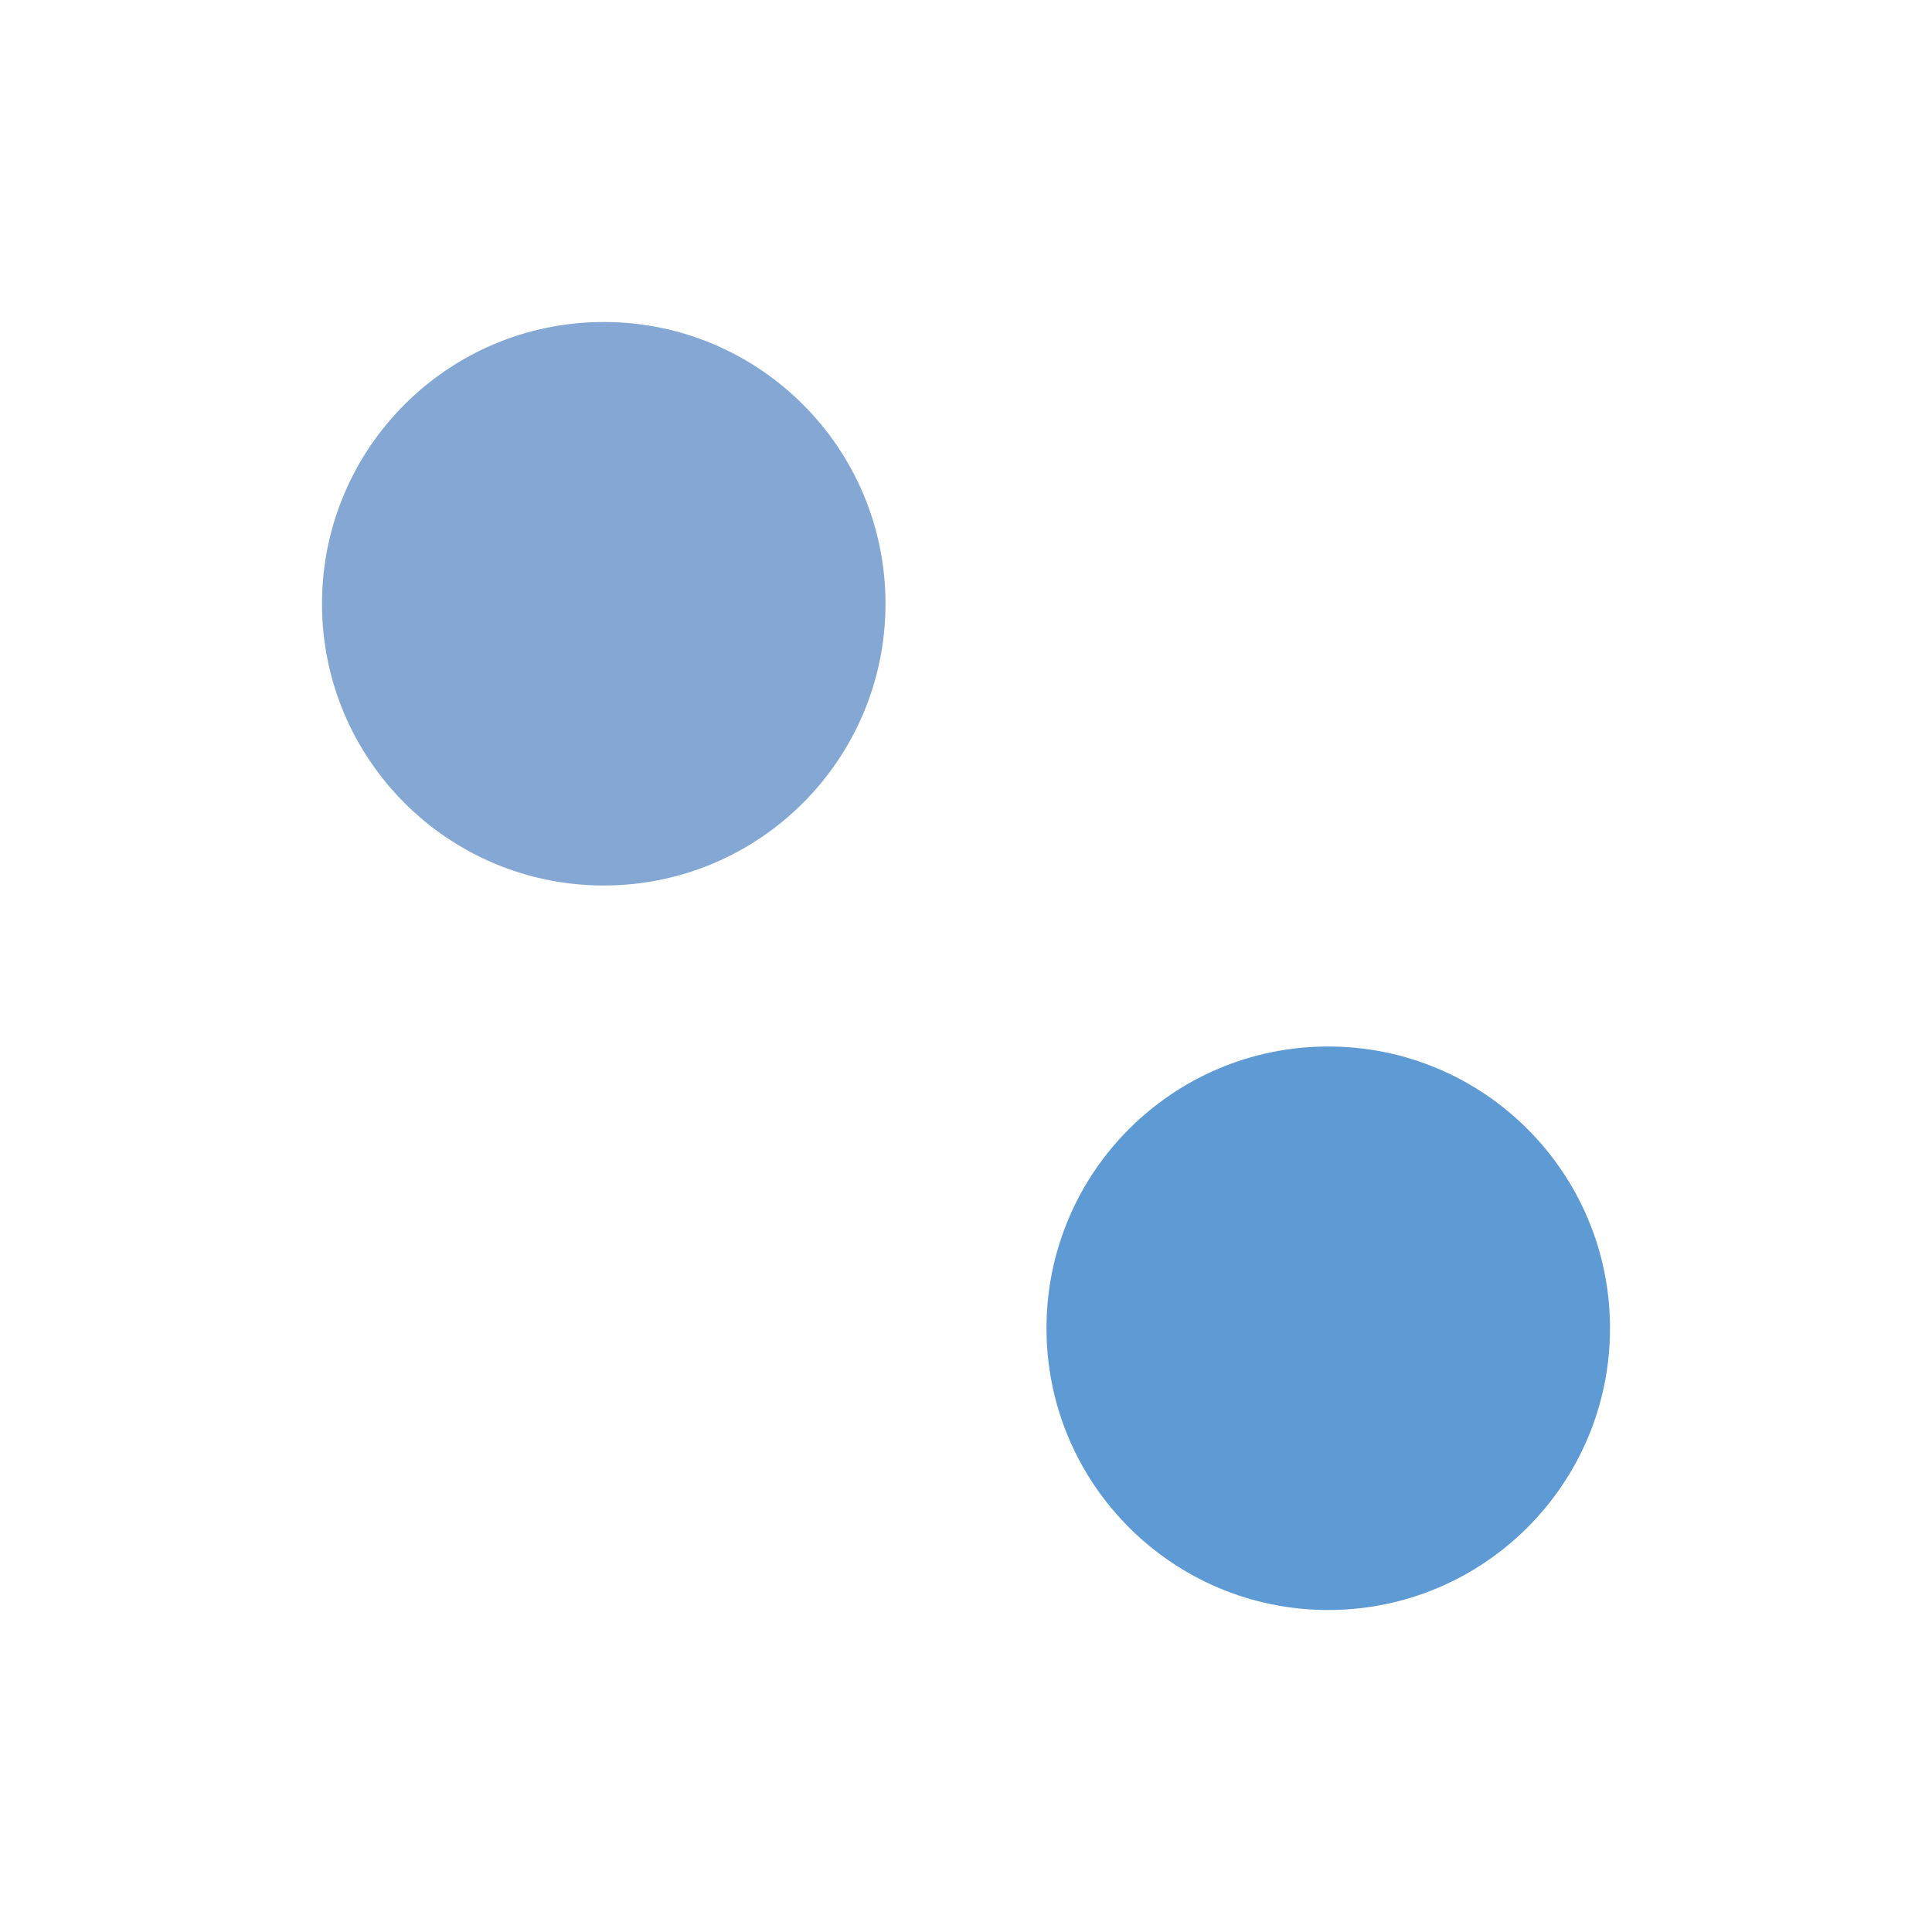
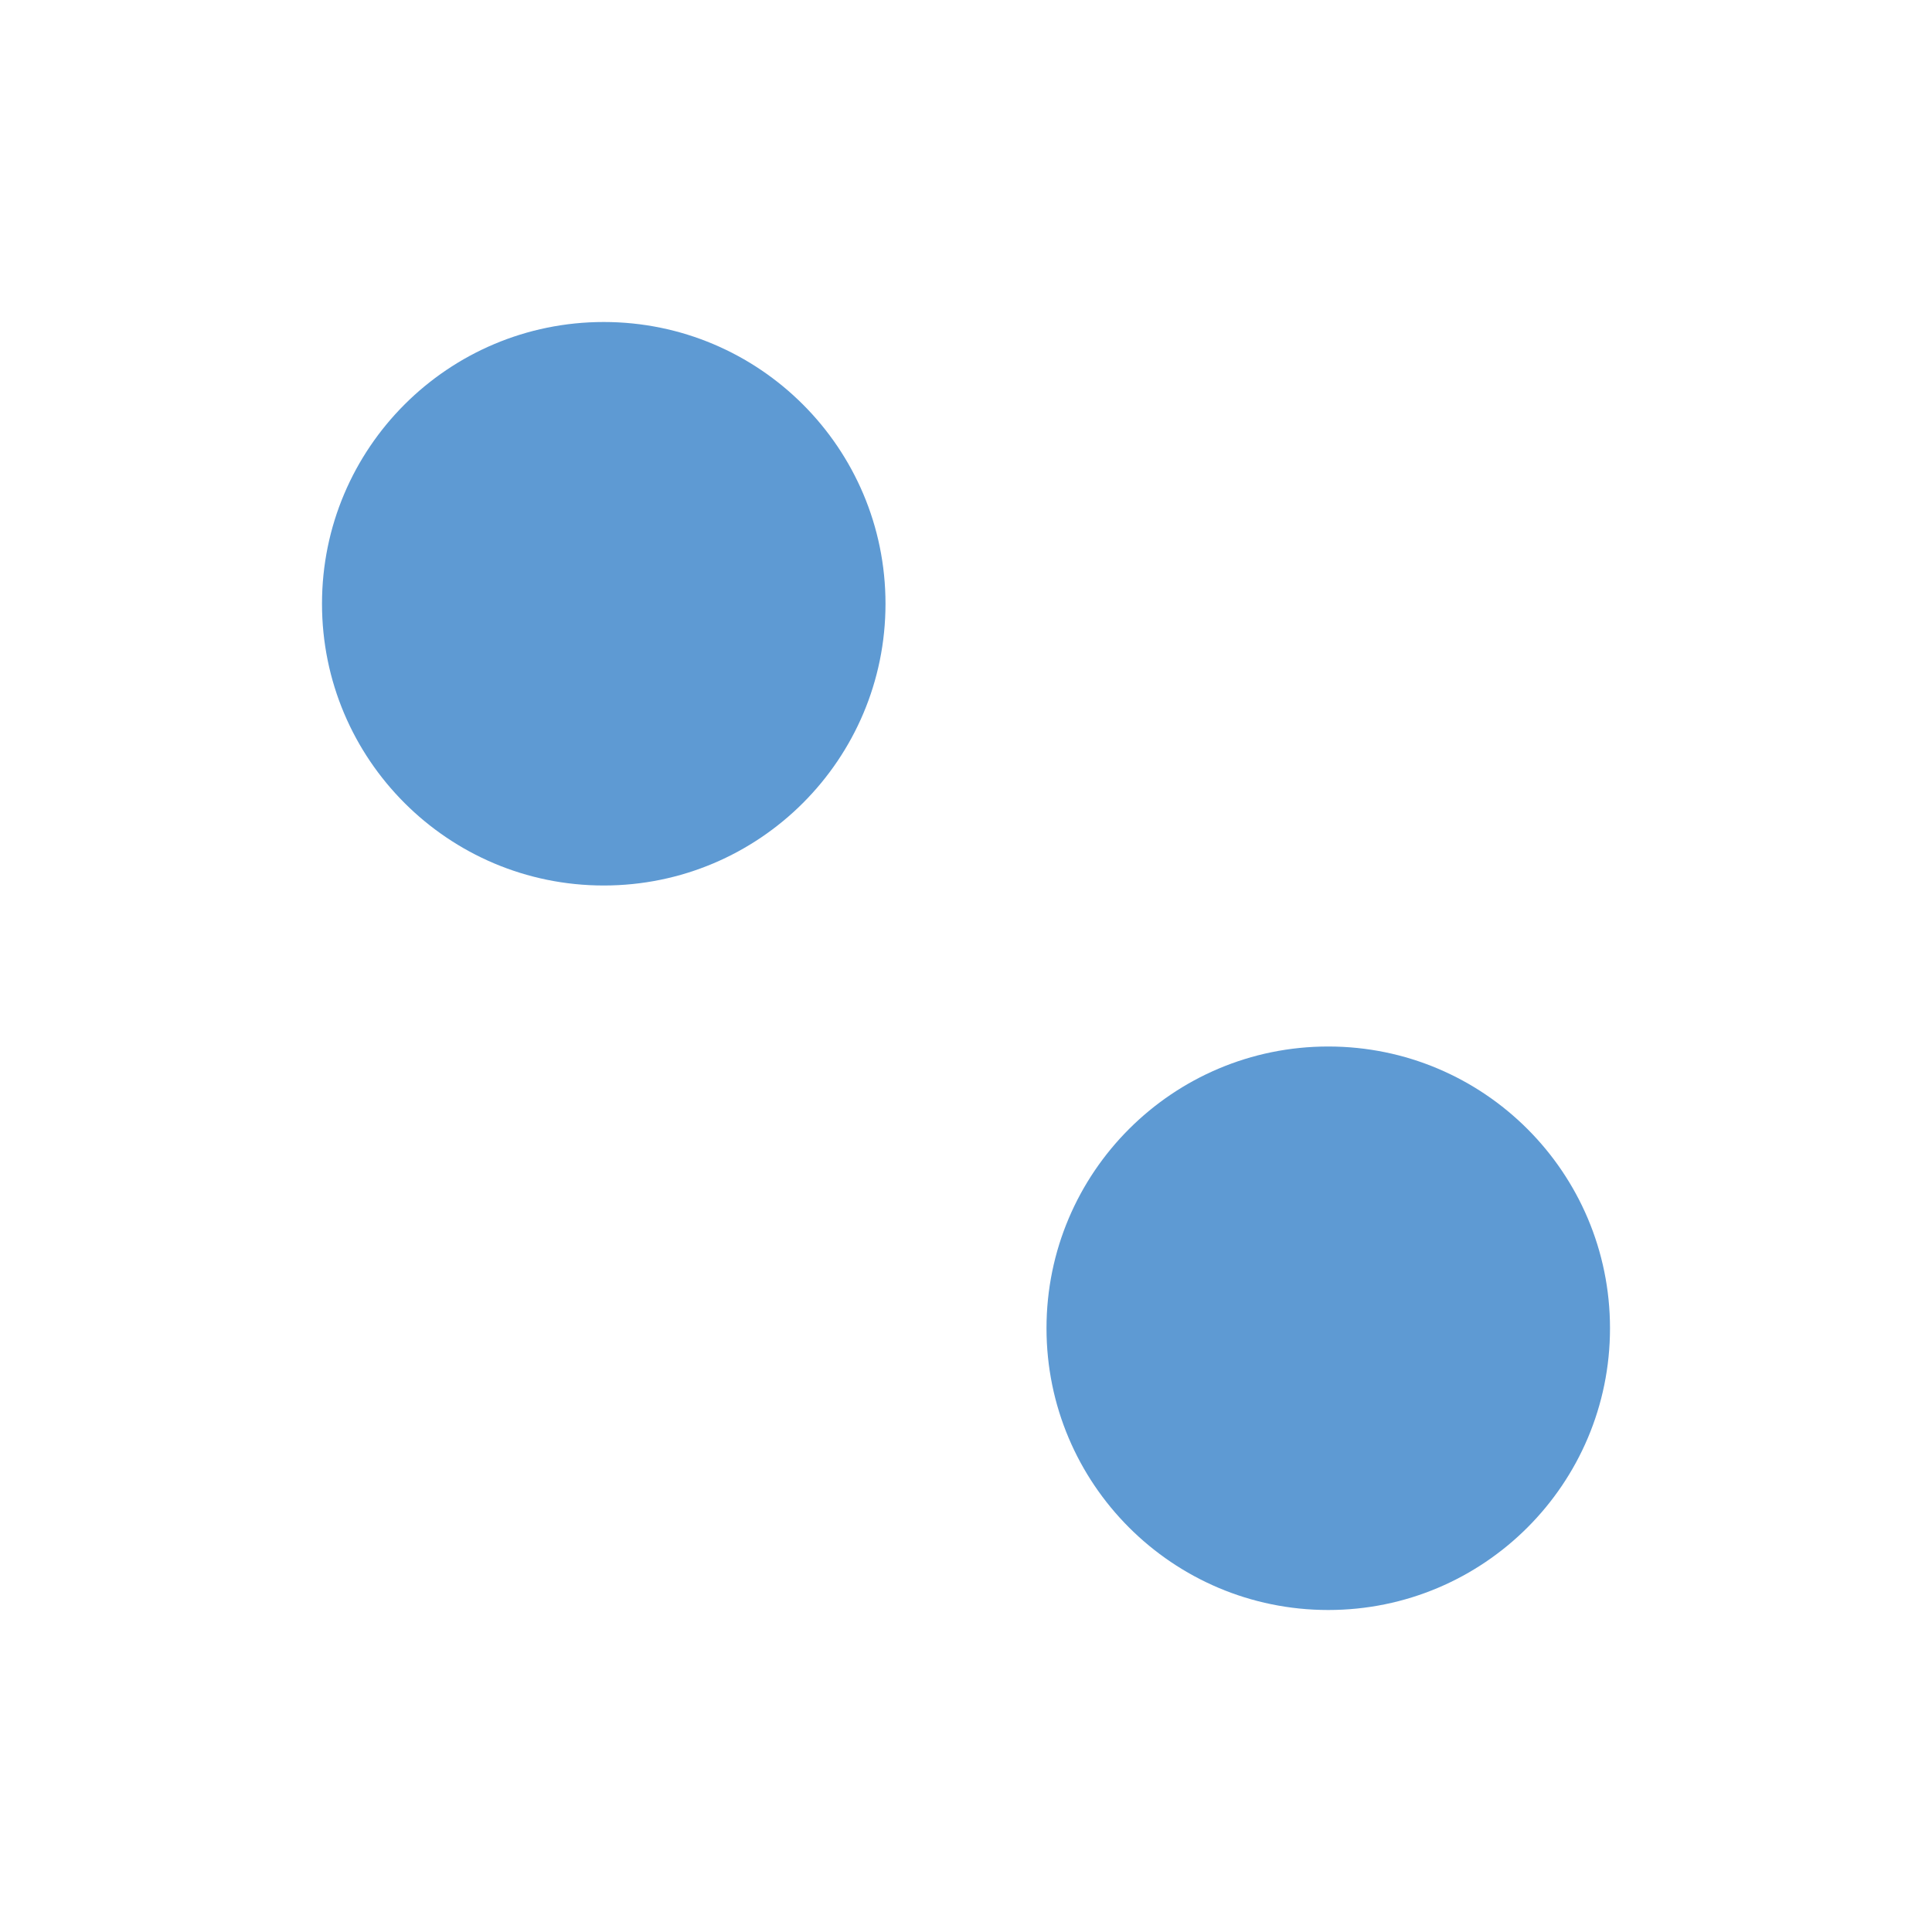
<svg xmlns="http://www.w3.org/2000/svg" width="24" height="24" viewBox="0 0 24 24" fill="none">
-   <circle cx="7.5" cy="7.5" r="3.5" fill="#84A8D3" />
+   <circle cx="7.5" cy="7.5" r="3.5" fill="#5E9AD3" />
  <circle cx="16.5" cy="16.5" r="3.5" fill="#5E9AD3" />
</svg>
